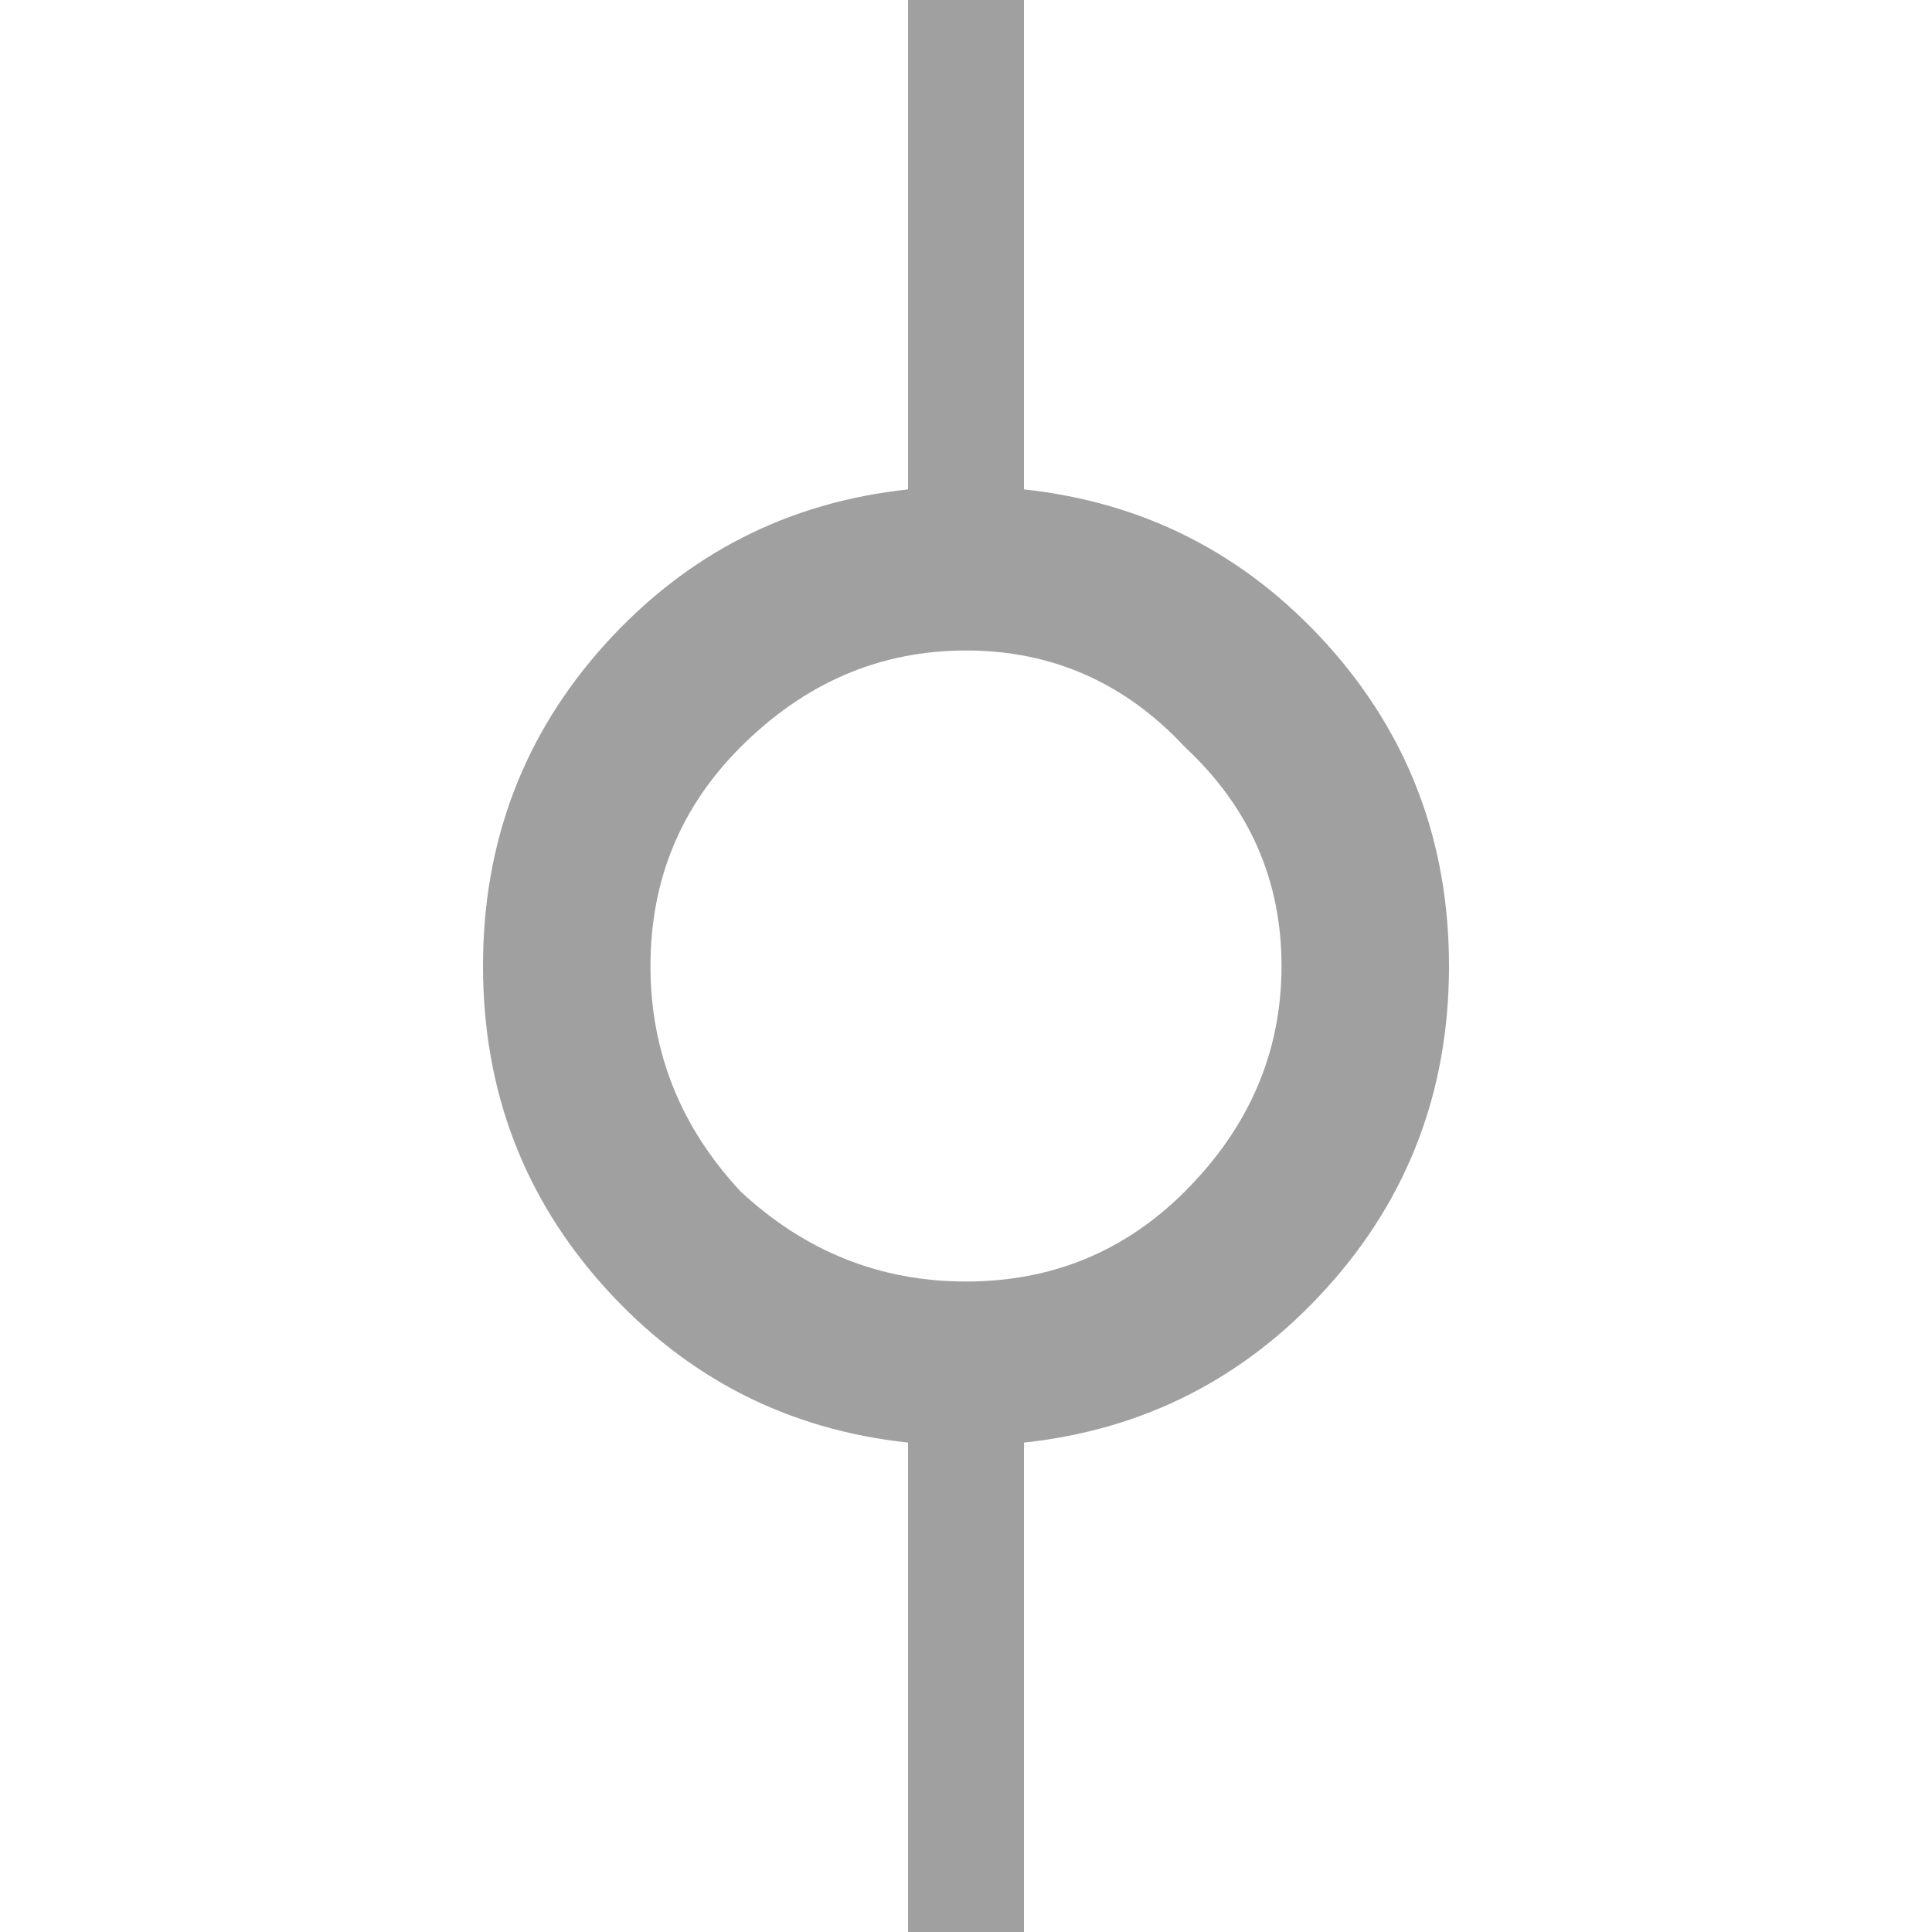
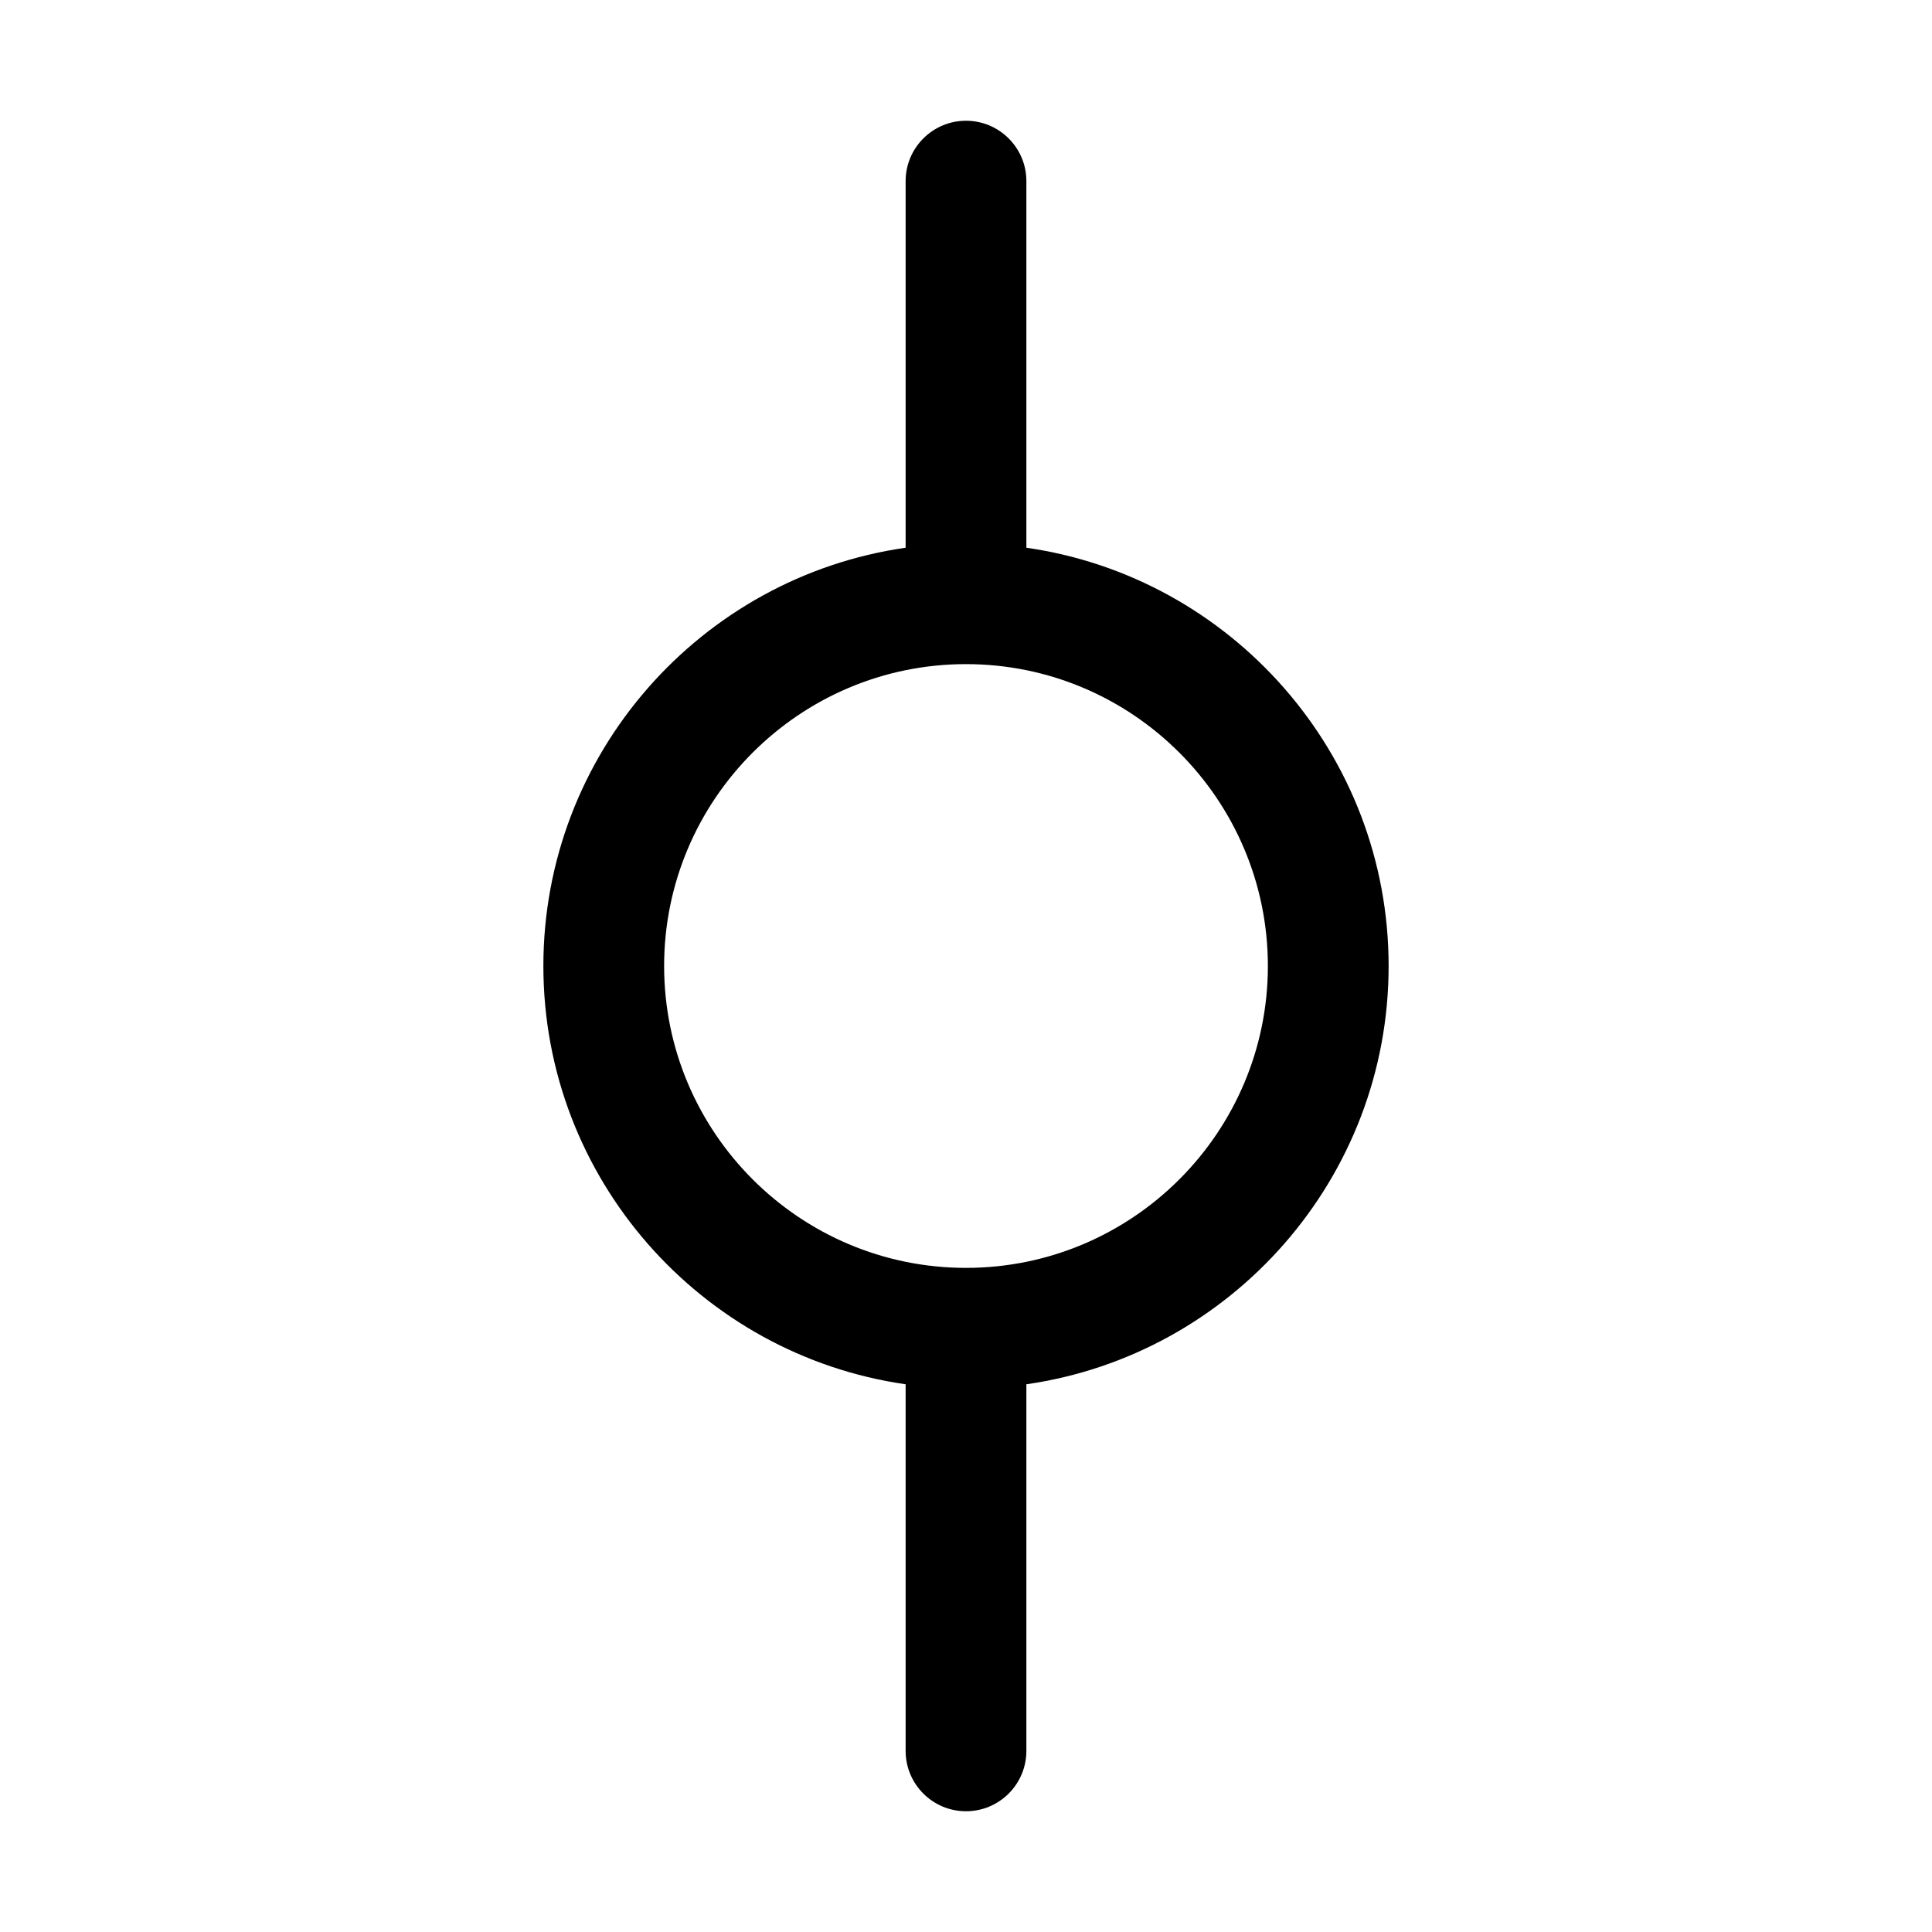
- <svg xmlns="http://www.w3.org/2000/svg" width="16" height="16" viewBox="0 0 16 16" fill="none">
-   <path d="M7.52 0H8.48V4.053C9.476 4.16 10.311 4.587 10.987 5.333C11.662 6.08 12 6.969 12 8C12 9.031 11.662 9.92 10.987 10.667C10.311 11.413 9.476 11.84 8.48 11.947V16H7.52V11.947C6.524 11.84 5.689 11.413 5.013 10.667C4.338 9.92 4 9.031 4 8C4 6.969 4.338 6.08 5.013 5.333C5.689 4.587 6.524 4.16 7.52 4.053V0ZM8 10.613C8.711 10.613 9.316 10.364 9.813 9.867C10.347 9.333 10.613 8.711 10.613 8C10.613 7.289 10.347 6.684 9.813 6.187C9.316 5.653 8.711 5.387 8 5.387C7.289 5.387 6.667 5.653 6.133 6.187C5.636 6.684 5.387 7.289 5.387 8C5.387 8.711 5.636 9.333 6.133 9.867C6.667 10.364 7.289 10.613 8 10.613Z" fill="#A0A0A0" />
+ <svg xmlns="http://www.w3.org/2000/svg" width="16" height="16" viewBox="0 0 16 16" fill="currentColor">
+   <path d="M11.5 8C11.5 6.24 10.194 4.779 8.5 4.536V1.5C8.5 1.224 8.276 1 8 1C7.724 1 7.5 1.224 7.5 1.5V4.536C5.806 4.779 4.5 6.24 4.5 8C4.5 9.76 5.806 11.221 7.5 11.464V14.5C7.5 14.776 7.724 15 8 15C8.276 15 8.5 14.776 8.5 14.5V11.464C10.194 11.221 11.5 9.76 11.5 8ZM8 10.5C6.621 10.5 5.5 9.378 5.5 8C5.5 6.622 6.621 5.5 8 5.5C9.379 5.5 10.5 6.622 10.5 8C10.5 9.378 9.379 10.5 8 10.5Z" />
</svg>
